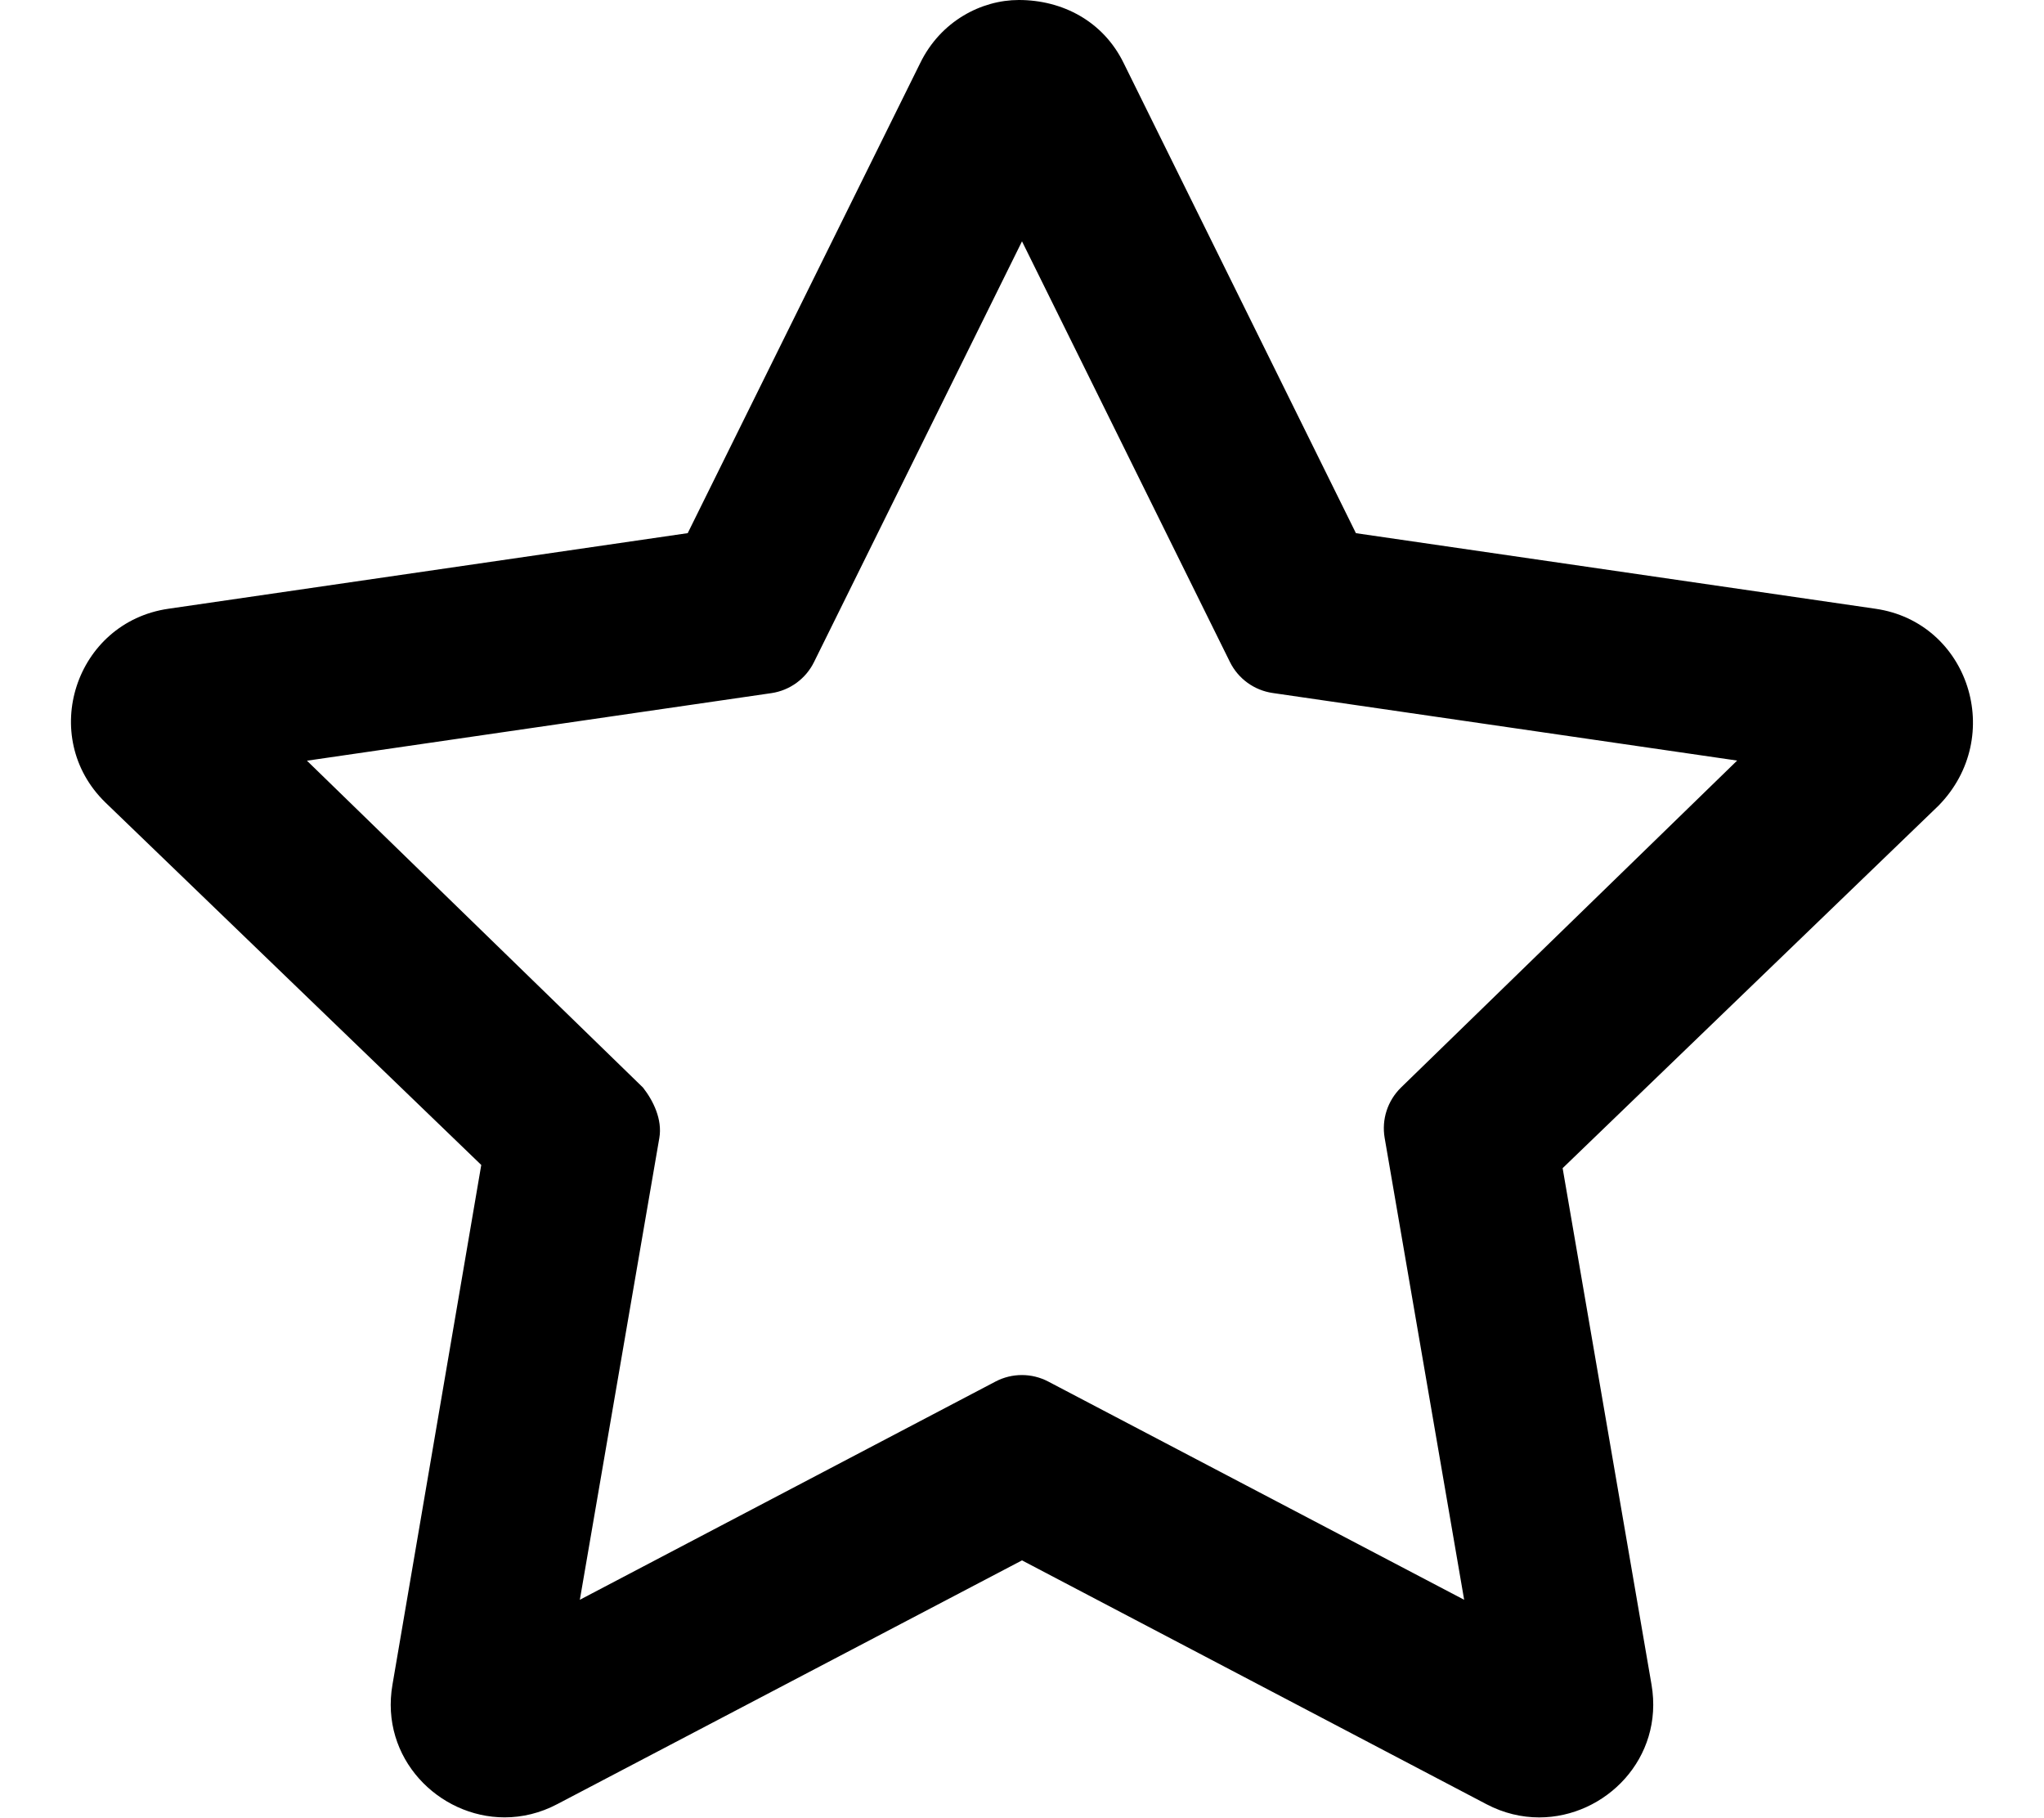
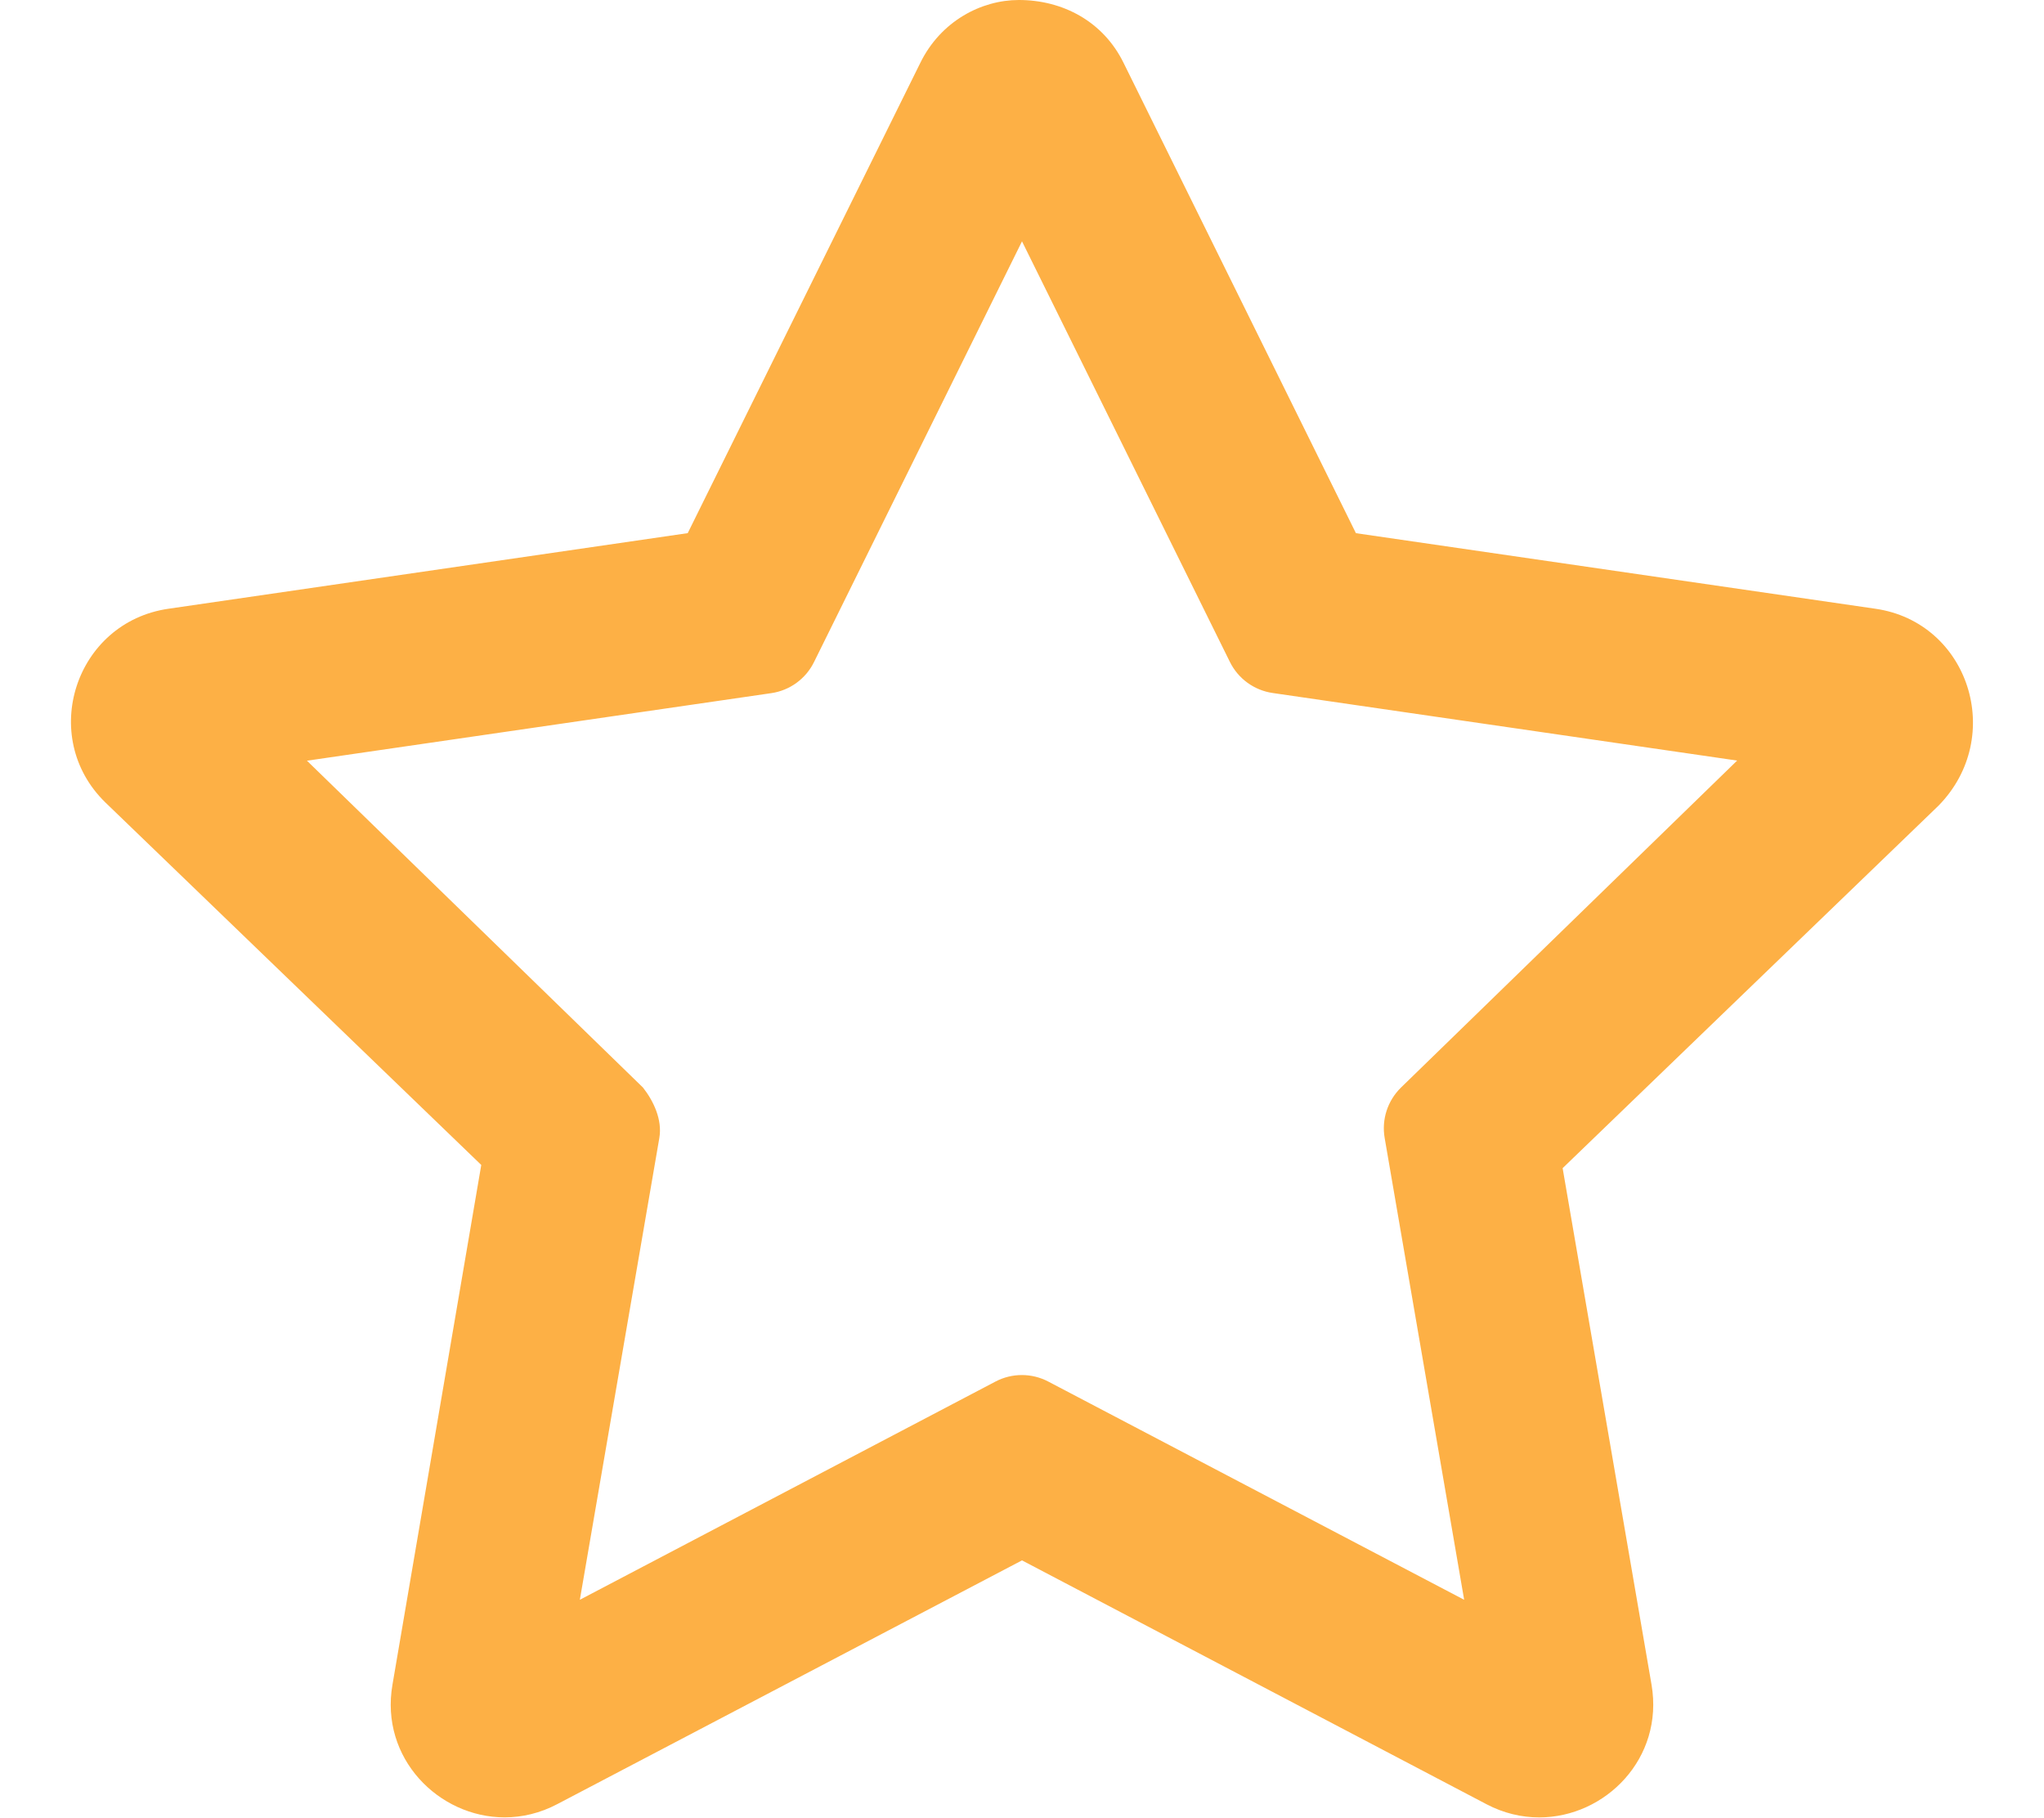
<svg xmlns="http://www.w3.org/2000/svg" viewBox="0 0 576 512">
-   <path d="M528.5 171.5l-146.4-21.29l-65.43-132.4C310.9 5.971 299.4-.002 287.1 0C276.6 0 265.1 5.899 259.3 17.8L193.8 150.2L47.47 171.5C21.2 175.3 10.68 207.6 29.72 226.1l105.9 102.1L110.6 474.6C107 495.3 123.6 512 142.2 512c4.932 0 10.01-1.172 14.88-3.75L288 439.6l130.9 68.7c4.865 2.553 9.926 3.713 14.85 3.713c18.61 0 35.21-16.61 31.65-37.41l-25.05-145.5l105.9-102.1C565.3 207.6 554.8 175.3 528.5 171.5zM390.2 320.6l22.4 130.1l-117.2-61.48c-4.655-2.442-10.21-2.442-14.87 0L163.4 450.7l22.4-130.1C186.7 315.4 184.1 310.1 181.2 306.4l-94.7-92.09l130.9-19.04C222.6 194.5 227.1 191.2 229.4 186.5L288 67.99l58.59 118.5c2.331 4.717 6.833 7.986 12.04 8.744l130.9 19.04l-94.7 92.09C391 310.1 389.3 315.4 390.2 320.6z" />
+   <path fill="#fdb045" d="M528.5 171.5l-146.4-21.29l-65.43-132.4C310.9 5.971 299.4-.002 287.1 0C276.6 0 265.1 5.899 259.3 17.8L193.8 150.2L47.47 171.5C21.2 175.3 10.68 207.6 29.72 226.1l105.9 102.1L110.6 474.6C107 495.3 123.6 512 142.2 512c4.932 0 10.01-1.172 14.88-3.75L288 439.6l130.9 68.7c4.865 2.553 9.926 3.713 14.85 3.713c18.61 0 35.21-16.61 31.65-37.41l-25.05-145.5l105.9-102.1C565.3 207.6 554.8 175.3 528.5 171.5zM390.2 320.6l22.4 130.1l-117.2-61.48c-4.655-2.442-10.21-2.442-14.87 0L163.4 450.7l22.4-130.1C186.7 315.4 184.1 310.1 181.2 306.4l-94.7-92.09l130.9-19.04C222.6 194.5 227.1 191.2 229.4 186.5L288 67.99l58.59 118.5c2.331 4.717 6.833 7.986 12.04 8.744l130.9 19.04l-94.7 92.09C391 310.1 389.3 315.4 390.2 320.6z" />
</svg>
